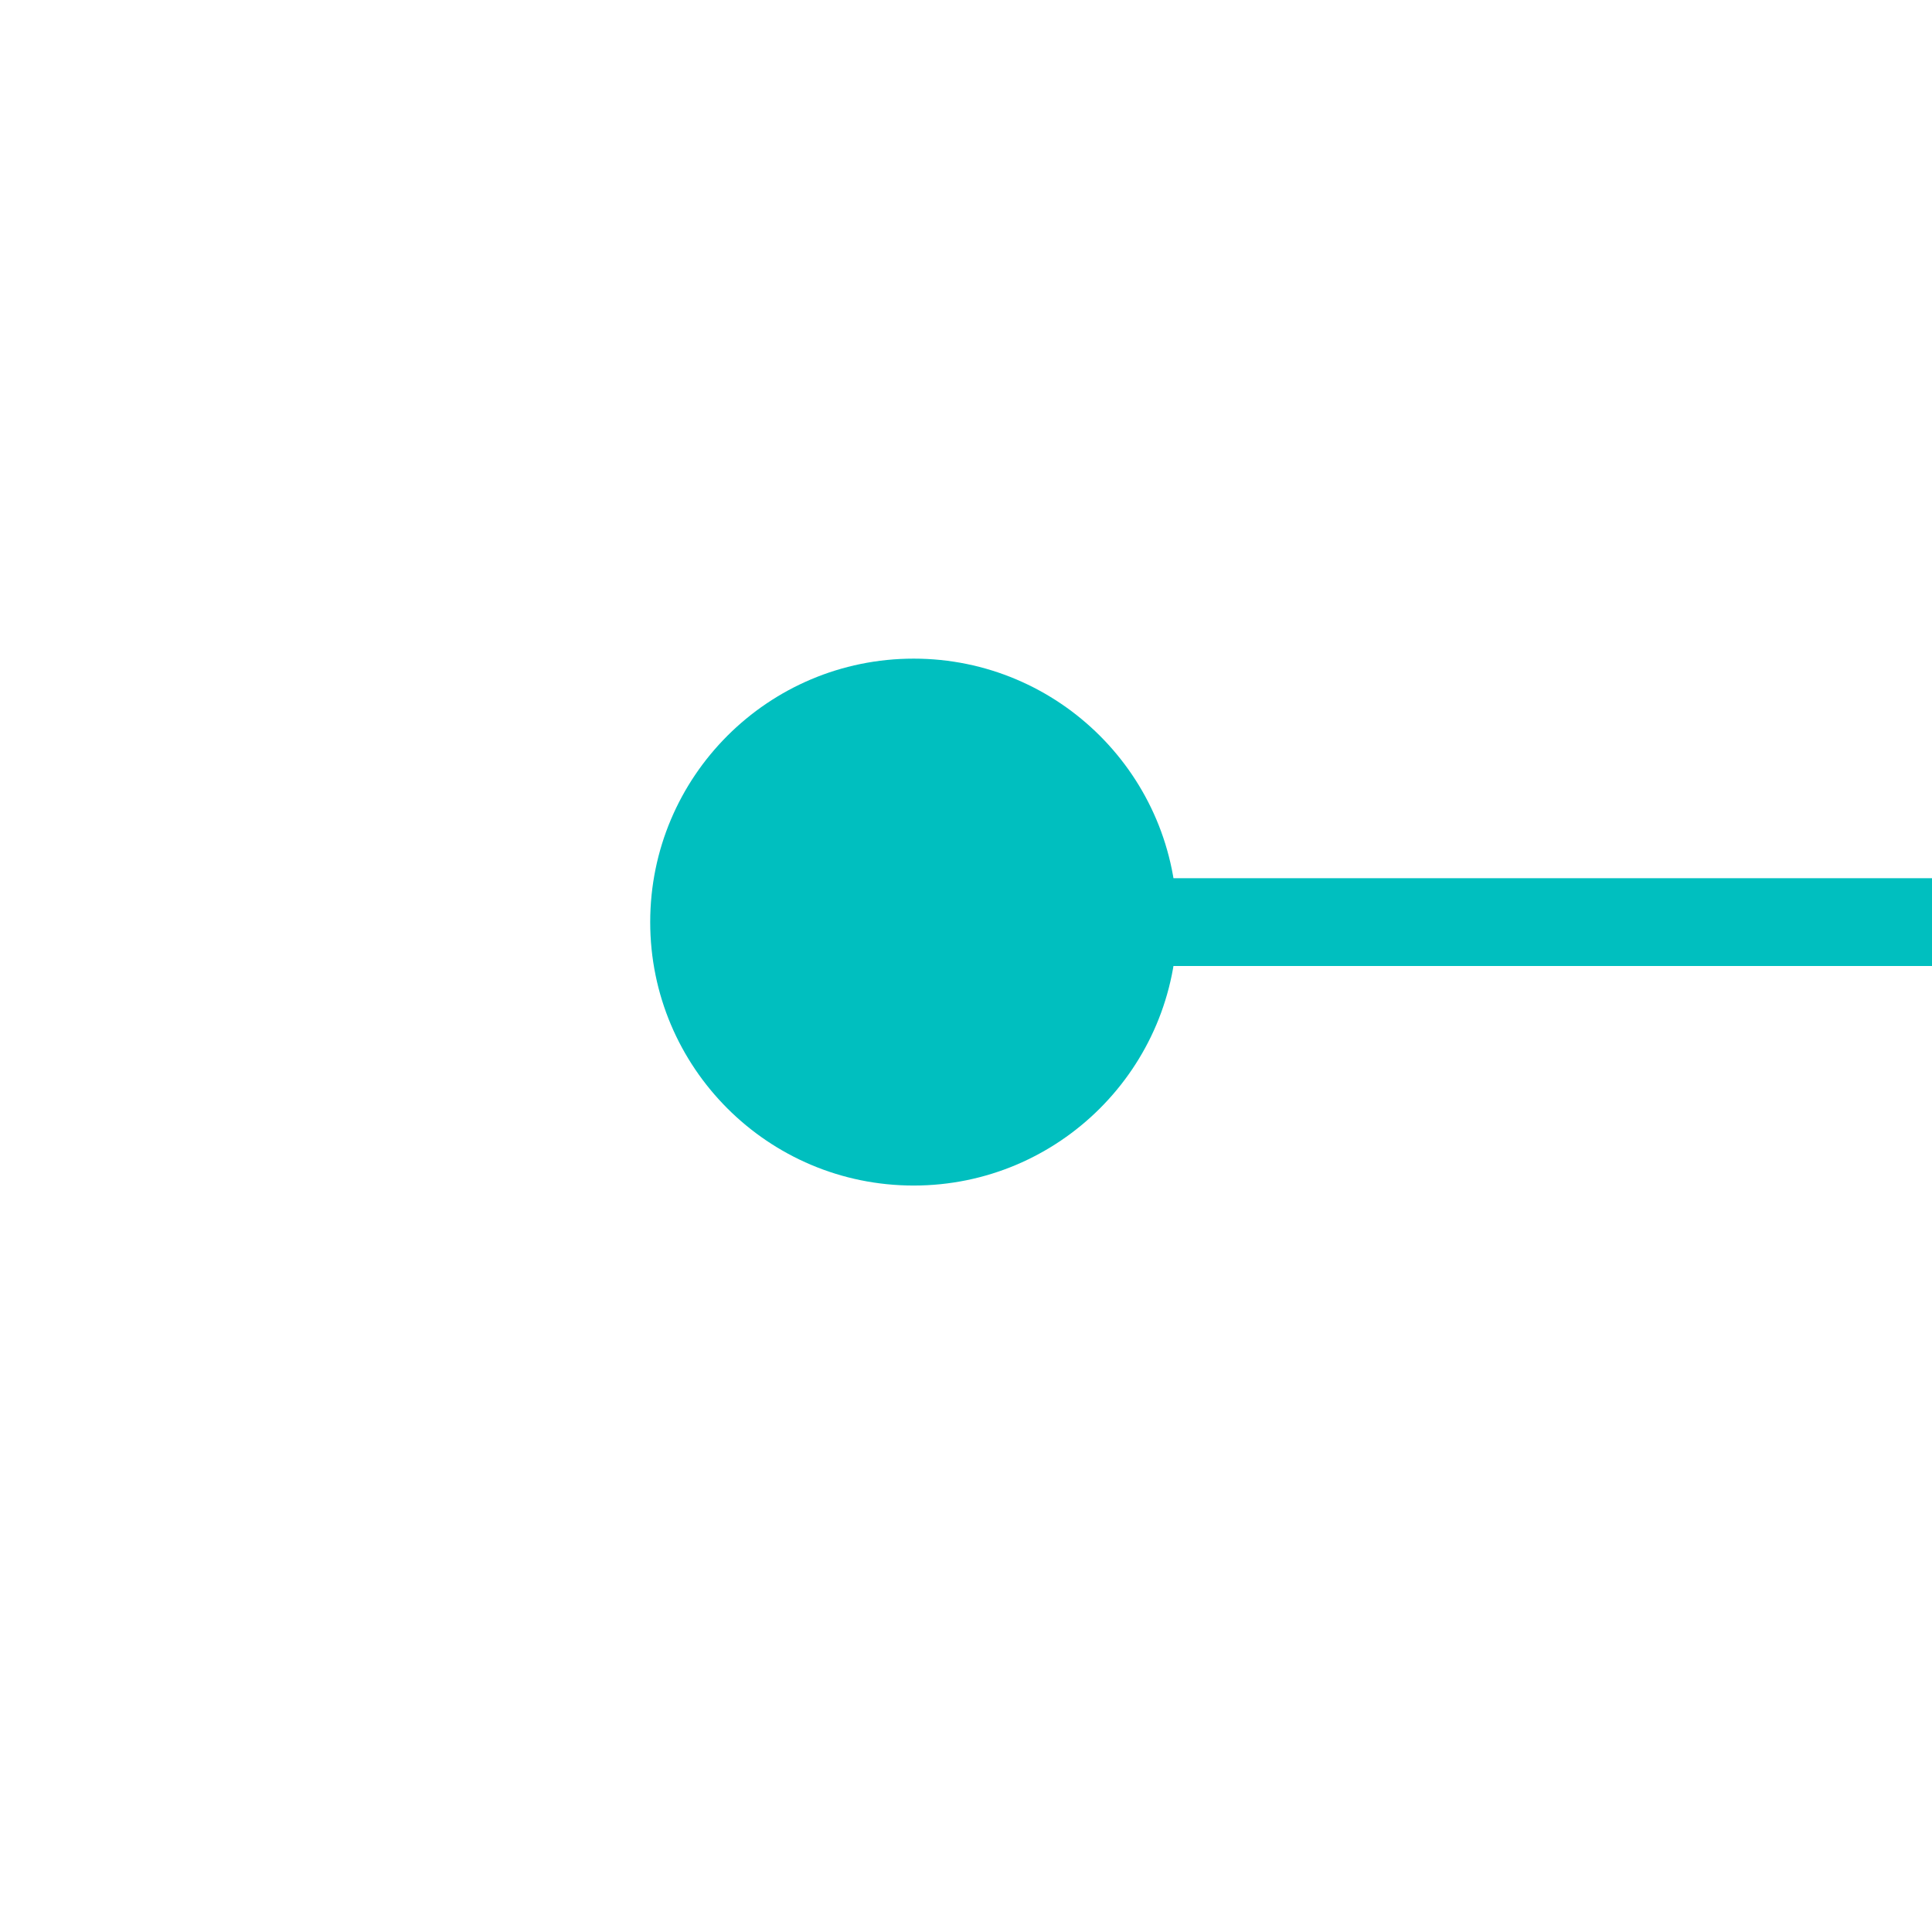
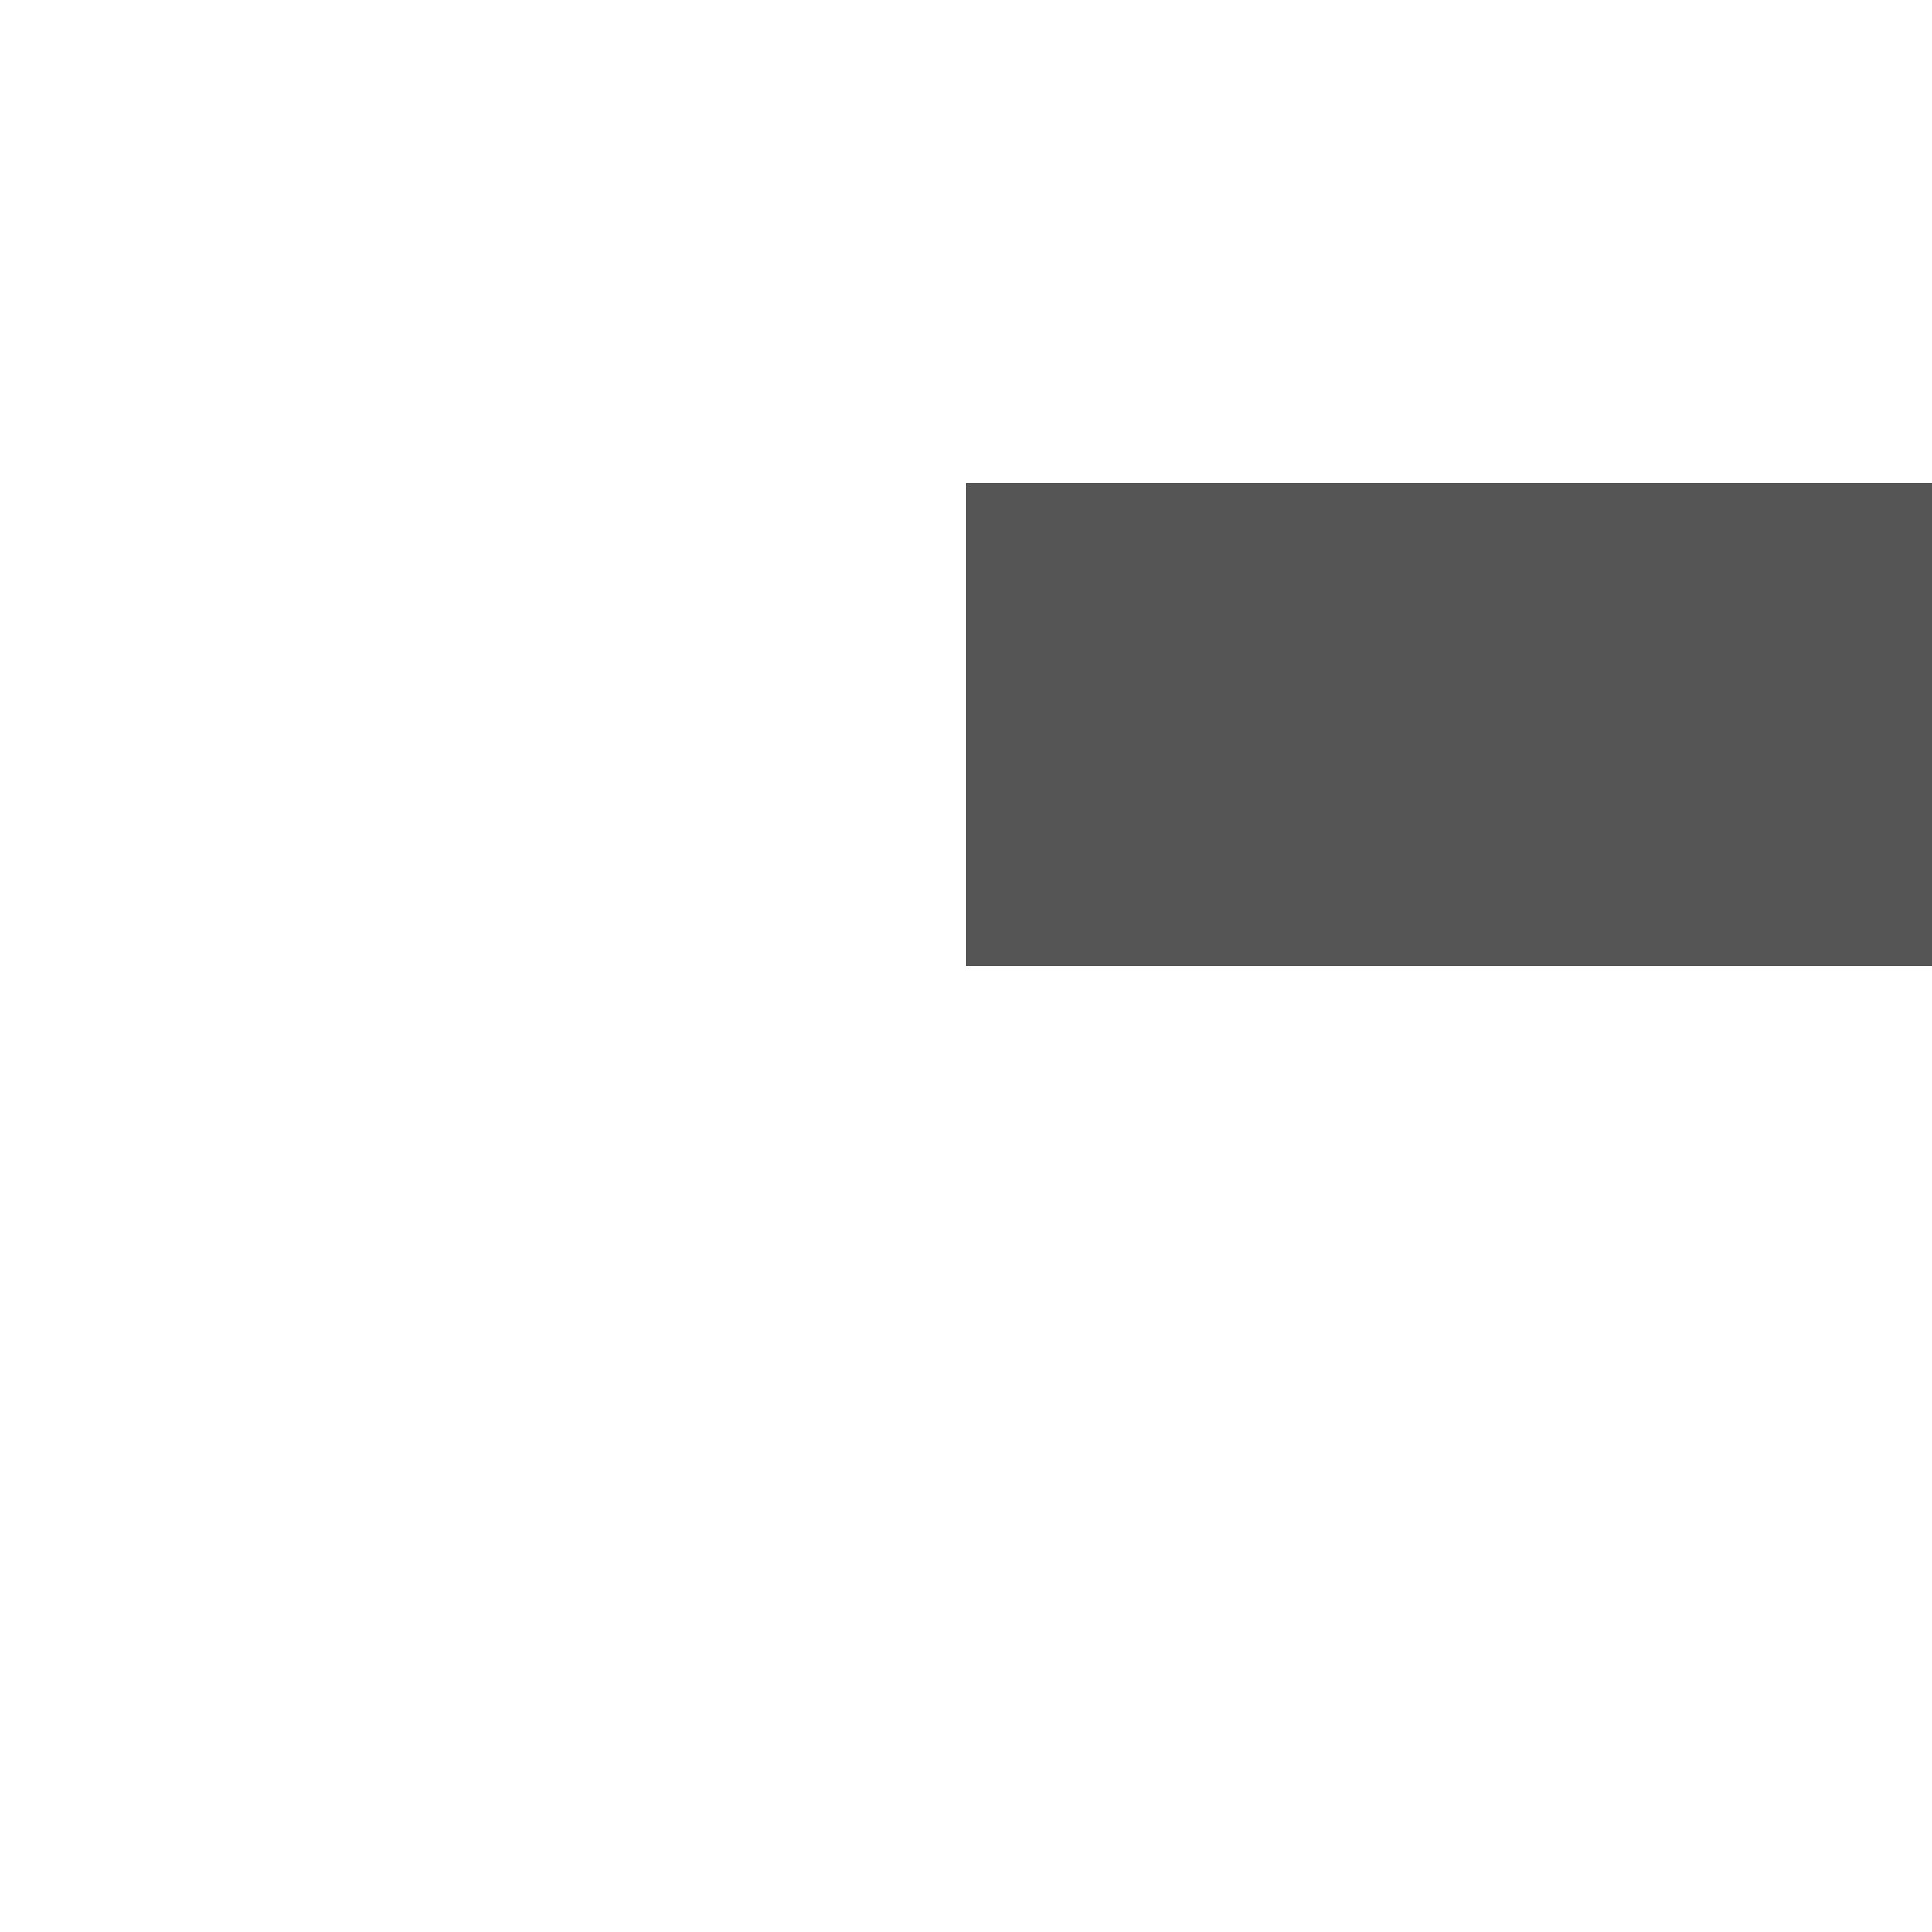
- <svg xmlns="http://www.w3.org/2000/svg" version="1.1" width="22px" height="22px" preserveAspectRatio="xMinYMid meet" viewBox="520 5919  22 20">
-   <g transform="matrix(0 -1 1 0 -5398 6460 )">
-     <path d="M 1.5 3.404  L 1.5 58.5  L 230 58.5  " stroke-width="1" stroke="#00bfbf" fill="none" transform="matrix(1 0 0 1 530 5923 )" />
-     <path d="M 1.5 2.404  C -0.157 2.404  -1.5 3.747  -1.5 5.404  C -1.5 7.06  -0.157 8.404  1.5 8.404  C 3.157 8.404  4.5 7.06  4.5 5.404  C 4.5 3.747  3.157 2.404  1.5 2.404  Z M 224.946 53.854  L 229.593 58.5  L 224.946 63.146  L 225.654 63.854  L 230.654 58.854  L 231.007 58.5  L 230.654 58.146  L 225.654 53.146  L 224.946 53.854  Z " fill-rule="nonzero" fill="#00bfbf" stroke="none" transform="matrix(1 0 0 1 530 5923 )" />
-   </g>
+ <svg xmlns="http://www.w3.org/2000/svg" version="1.1" width="4px" height="4px" preserveAspectRatio="xMinYMid meet" viewBox="442 5819  4 2">
+   <path d="M 447 5816.5  A 3 3 0 0 0 444 5819.5 A 3 3 0 0 0 447 5822.5 A 3 3 0 0 0 450 5819.5 A 3 3 0 0 0 447 5816.5 Z " fill-rule="nonzero" fill="#555555" stroke="none" transform="matrix(-1 1.22460635382238E-16 -1.22460635382238E-16 -1 952 11639 )" />
+   <path d="M 445 5819.5  L 508 5819.5  " stroke-width="1" stroke="#555555" fill="none" transform="matrix(-1 1.22460635382238E-16 -1.22460635382238E-16 -1 952 11639 )" />
</svg>
